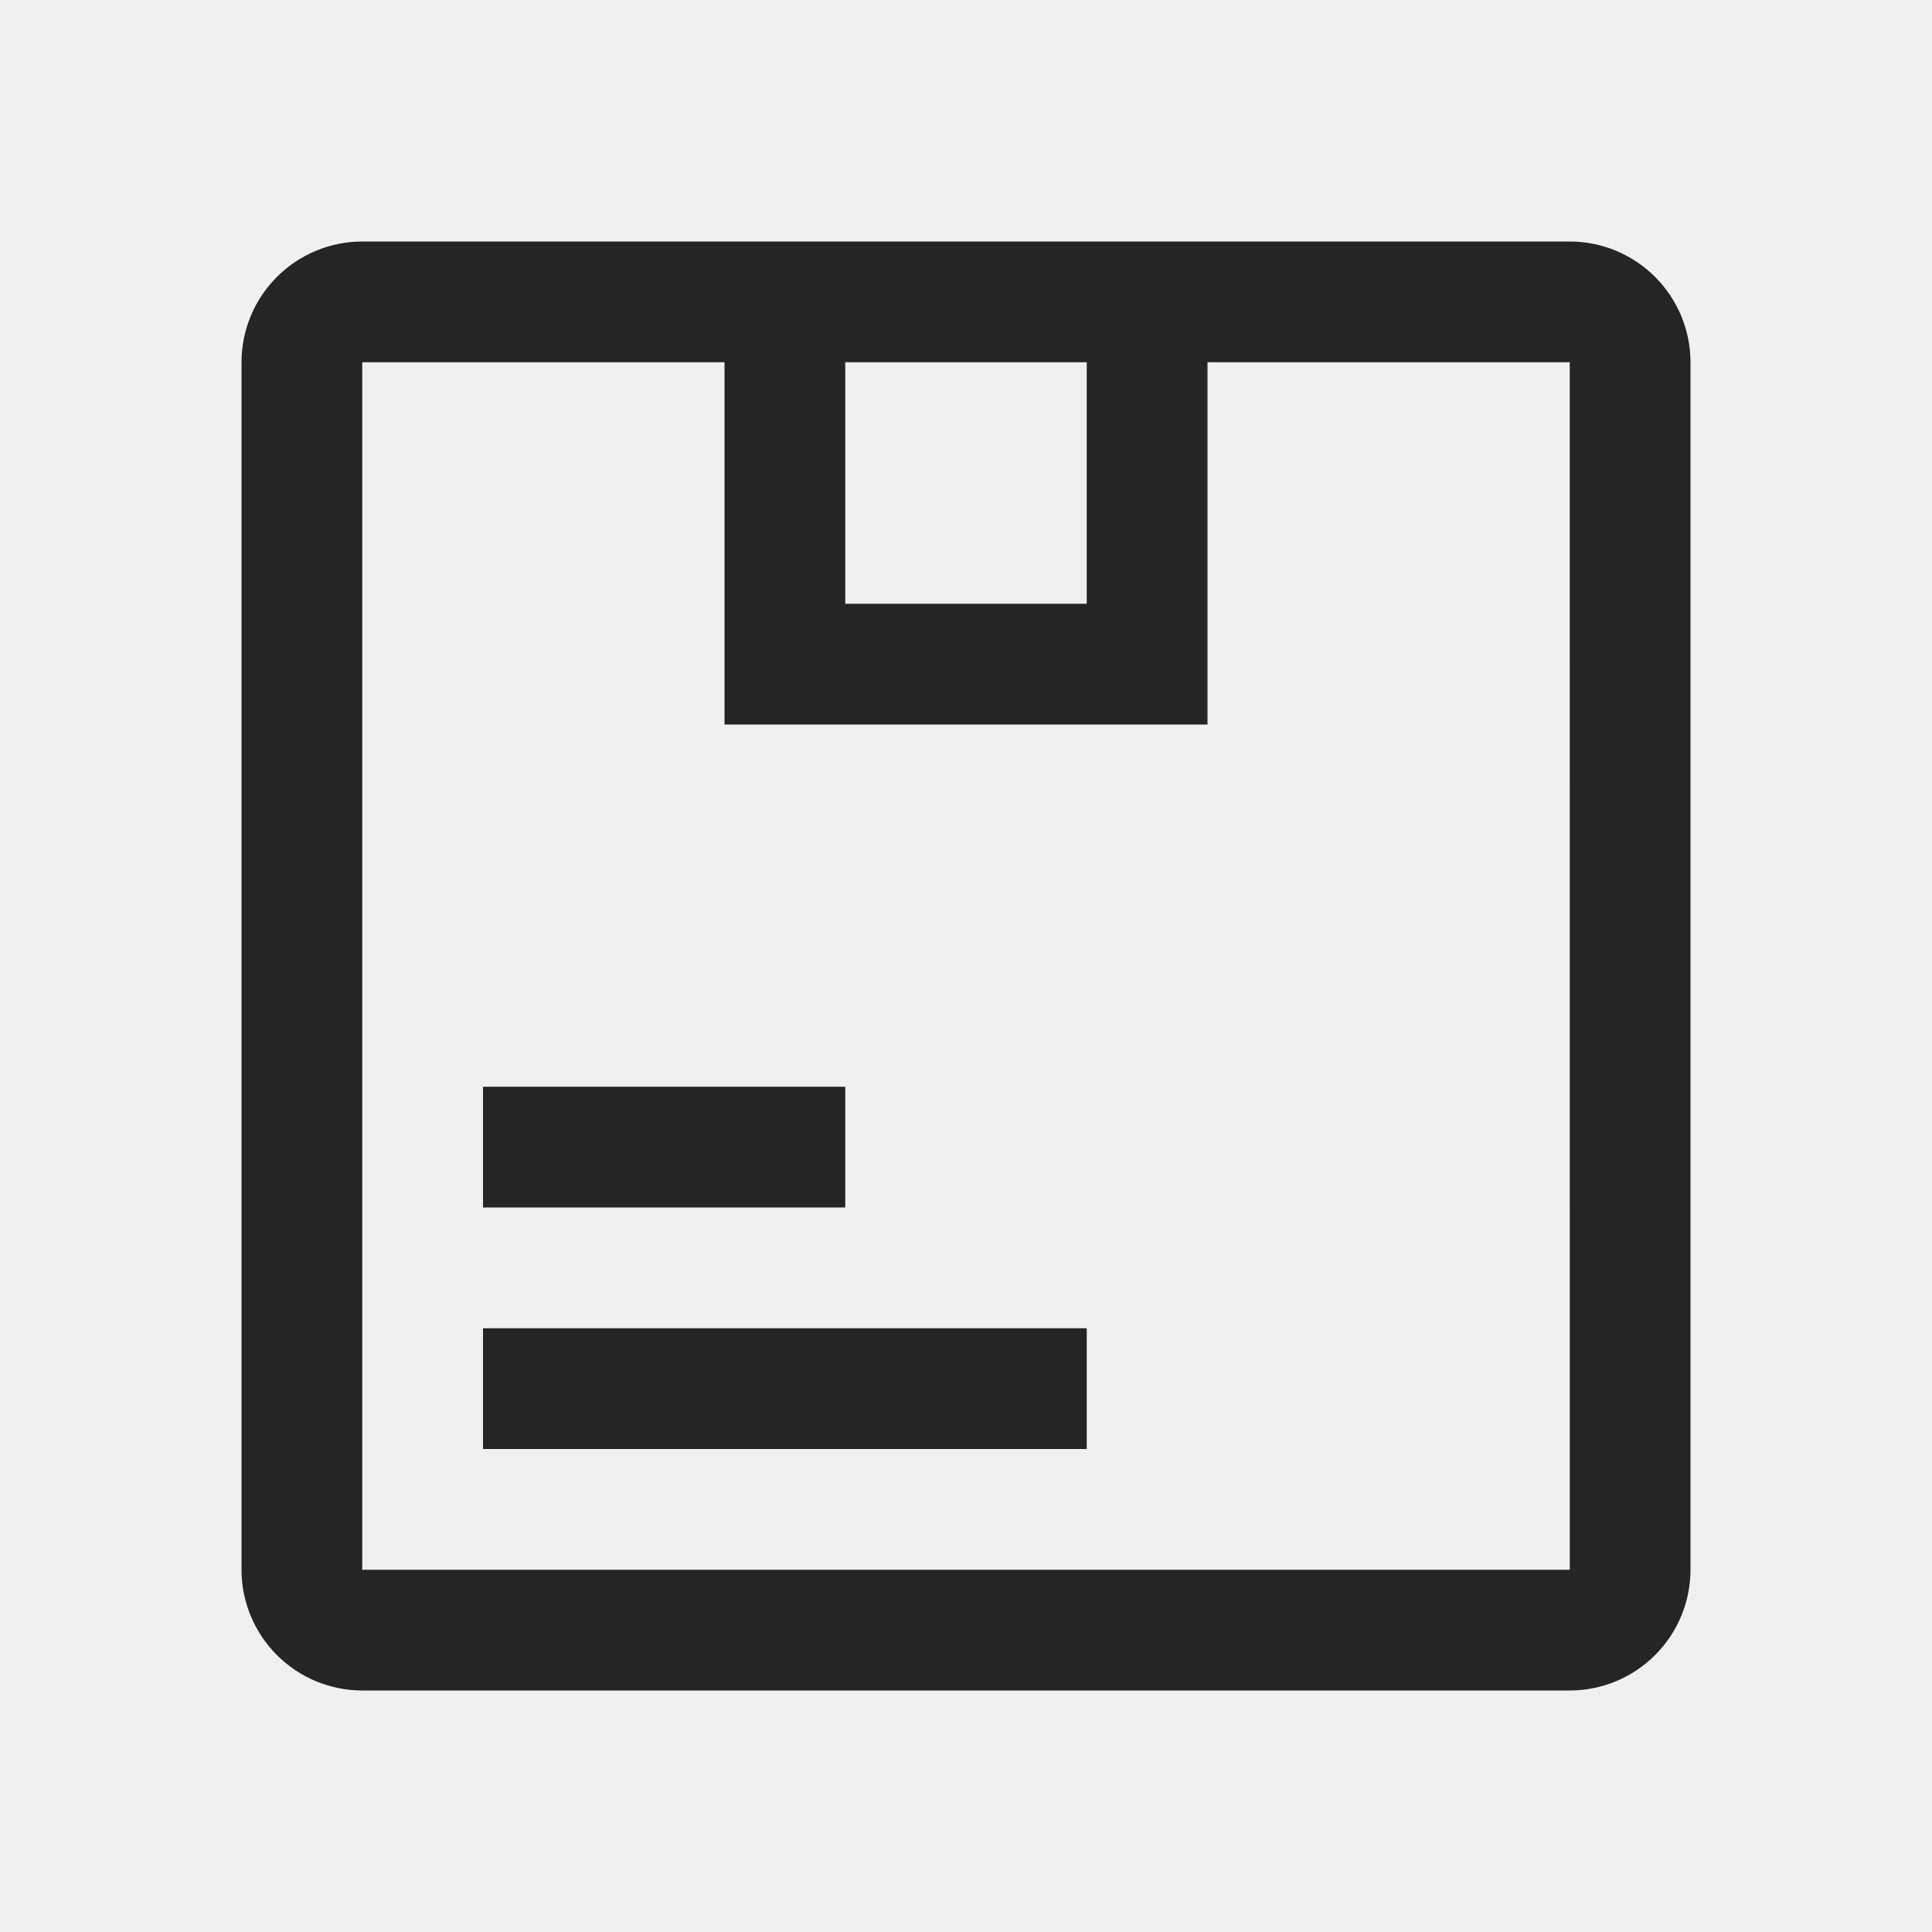
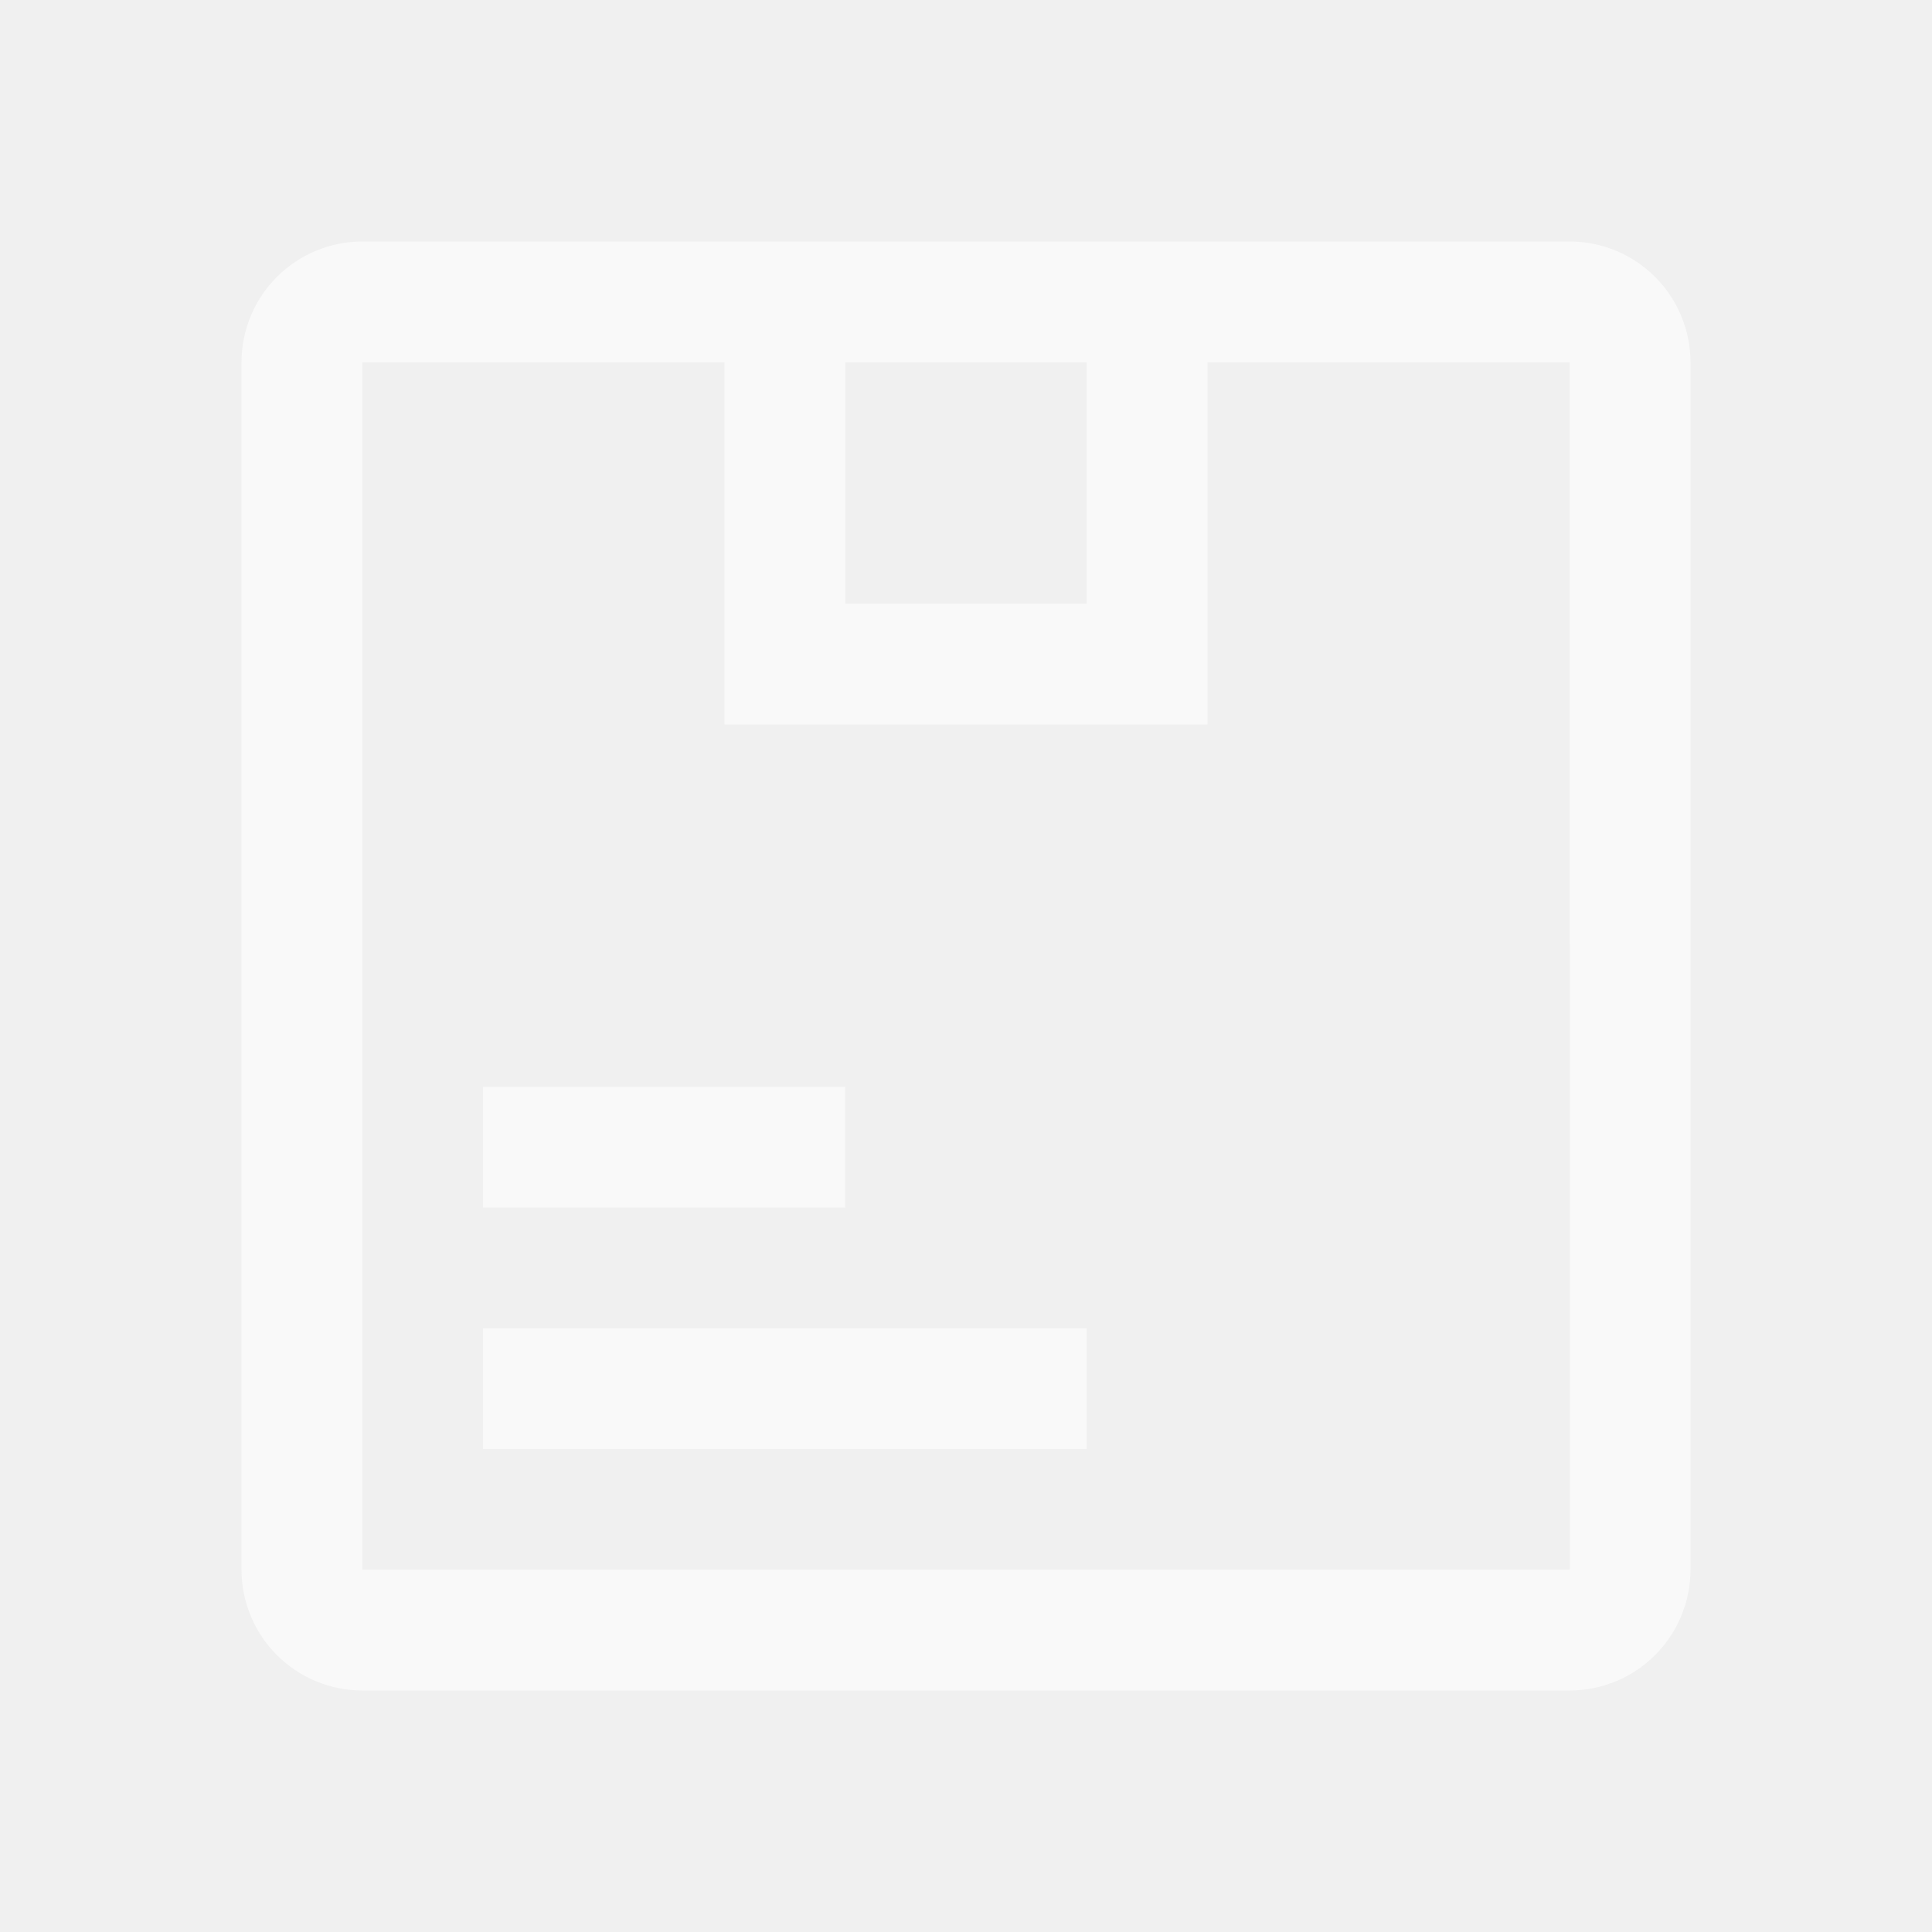
- <svg xmlns="http://www.w3.org/2000/svg" width="64" height="64" viewBox="0 0 64 64" fill="none">
-   <path d="M16 36H28V40H16V36Z" fill="#252525" />
-   <path d="M16 44H36V48H16V44Z" fill="#252525" />
-   <path d="M52 8H12C10.94 8.001 9.923 8.423 9.173 9.173C8.423 9.923 8.001 10.94 8 12V52C8.001 53.06 8.423 54.077 9.173 54.827C9.923 55.577 10.94 55.999 12 56H52C53.06 55.999 54.077 55.577 54.827 54.827C55.577 54.077 55.999 53.06 56 52V12C55.999 10.94 55.577 9.923 54.827 9.173C54.077 8.423 53.06 8.001 52 8ZM36 12V20H28V12H36ZM12 52V12H24V24H40V12H52L52.002 52H12Z" fill="#252525" />
+ <svg xmlns="http://www.w3.org/2000/svg" width="48" height="48" viewBox="0 0 48 48" fill="none">
+   <g clip-path="url(#clip0_369_4205)">
+     <path d="M12 27H21V30H12V27Z" fill="#F9F9F9" />
+     <path d="M12 33H27V36H12V33Z" fill="#F9F9F9" />
+     <path d="M39 6H9C8.205 6.001 7.442 6.317 6.88 6.88C6.317 7.442 6.001 8.205 6 9V39C6.001 39.795 6.317 40.558 6.88 41.12C7.442 41.683 8.205 41.999 9 42H39C39.795 41.999 40.558 41.683 41.12 41.12C41.683 40.558 41.999 39.795 42 39V9C41.999 8.205 41.683 7.442 41.12 6.88C40.558 6.317 39.795 6.001 39 6V6ZM27 9V15H21V9H27ZM9 39V9H18V18H30V9H39L39.002 39H9Z" fill="#F9F9F9" />
+   </g>
+   <defs>
+     <clipPath id="clip0_369_4205">
+       <rect width="48" height="48" fill="white" />
+     </clipPath>
+   </defs>
</svg>
